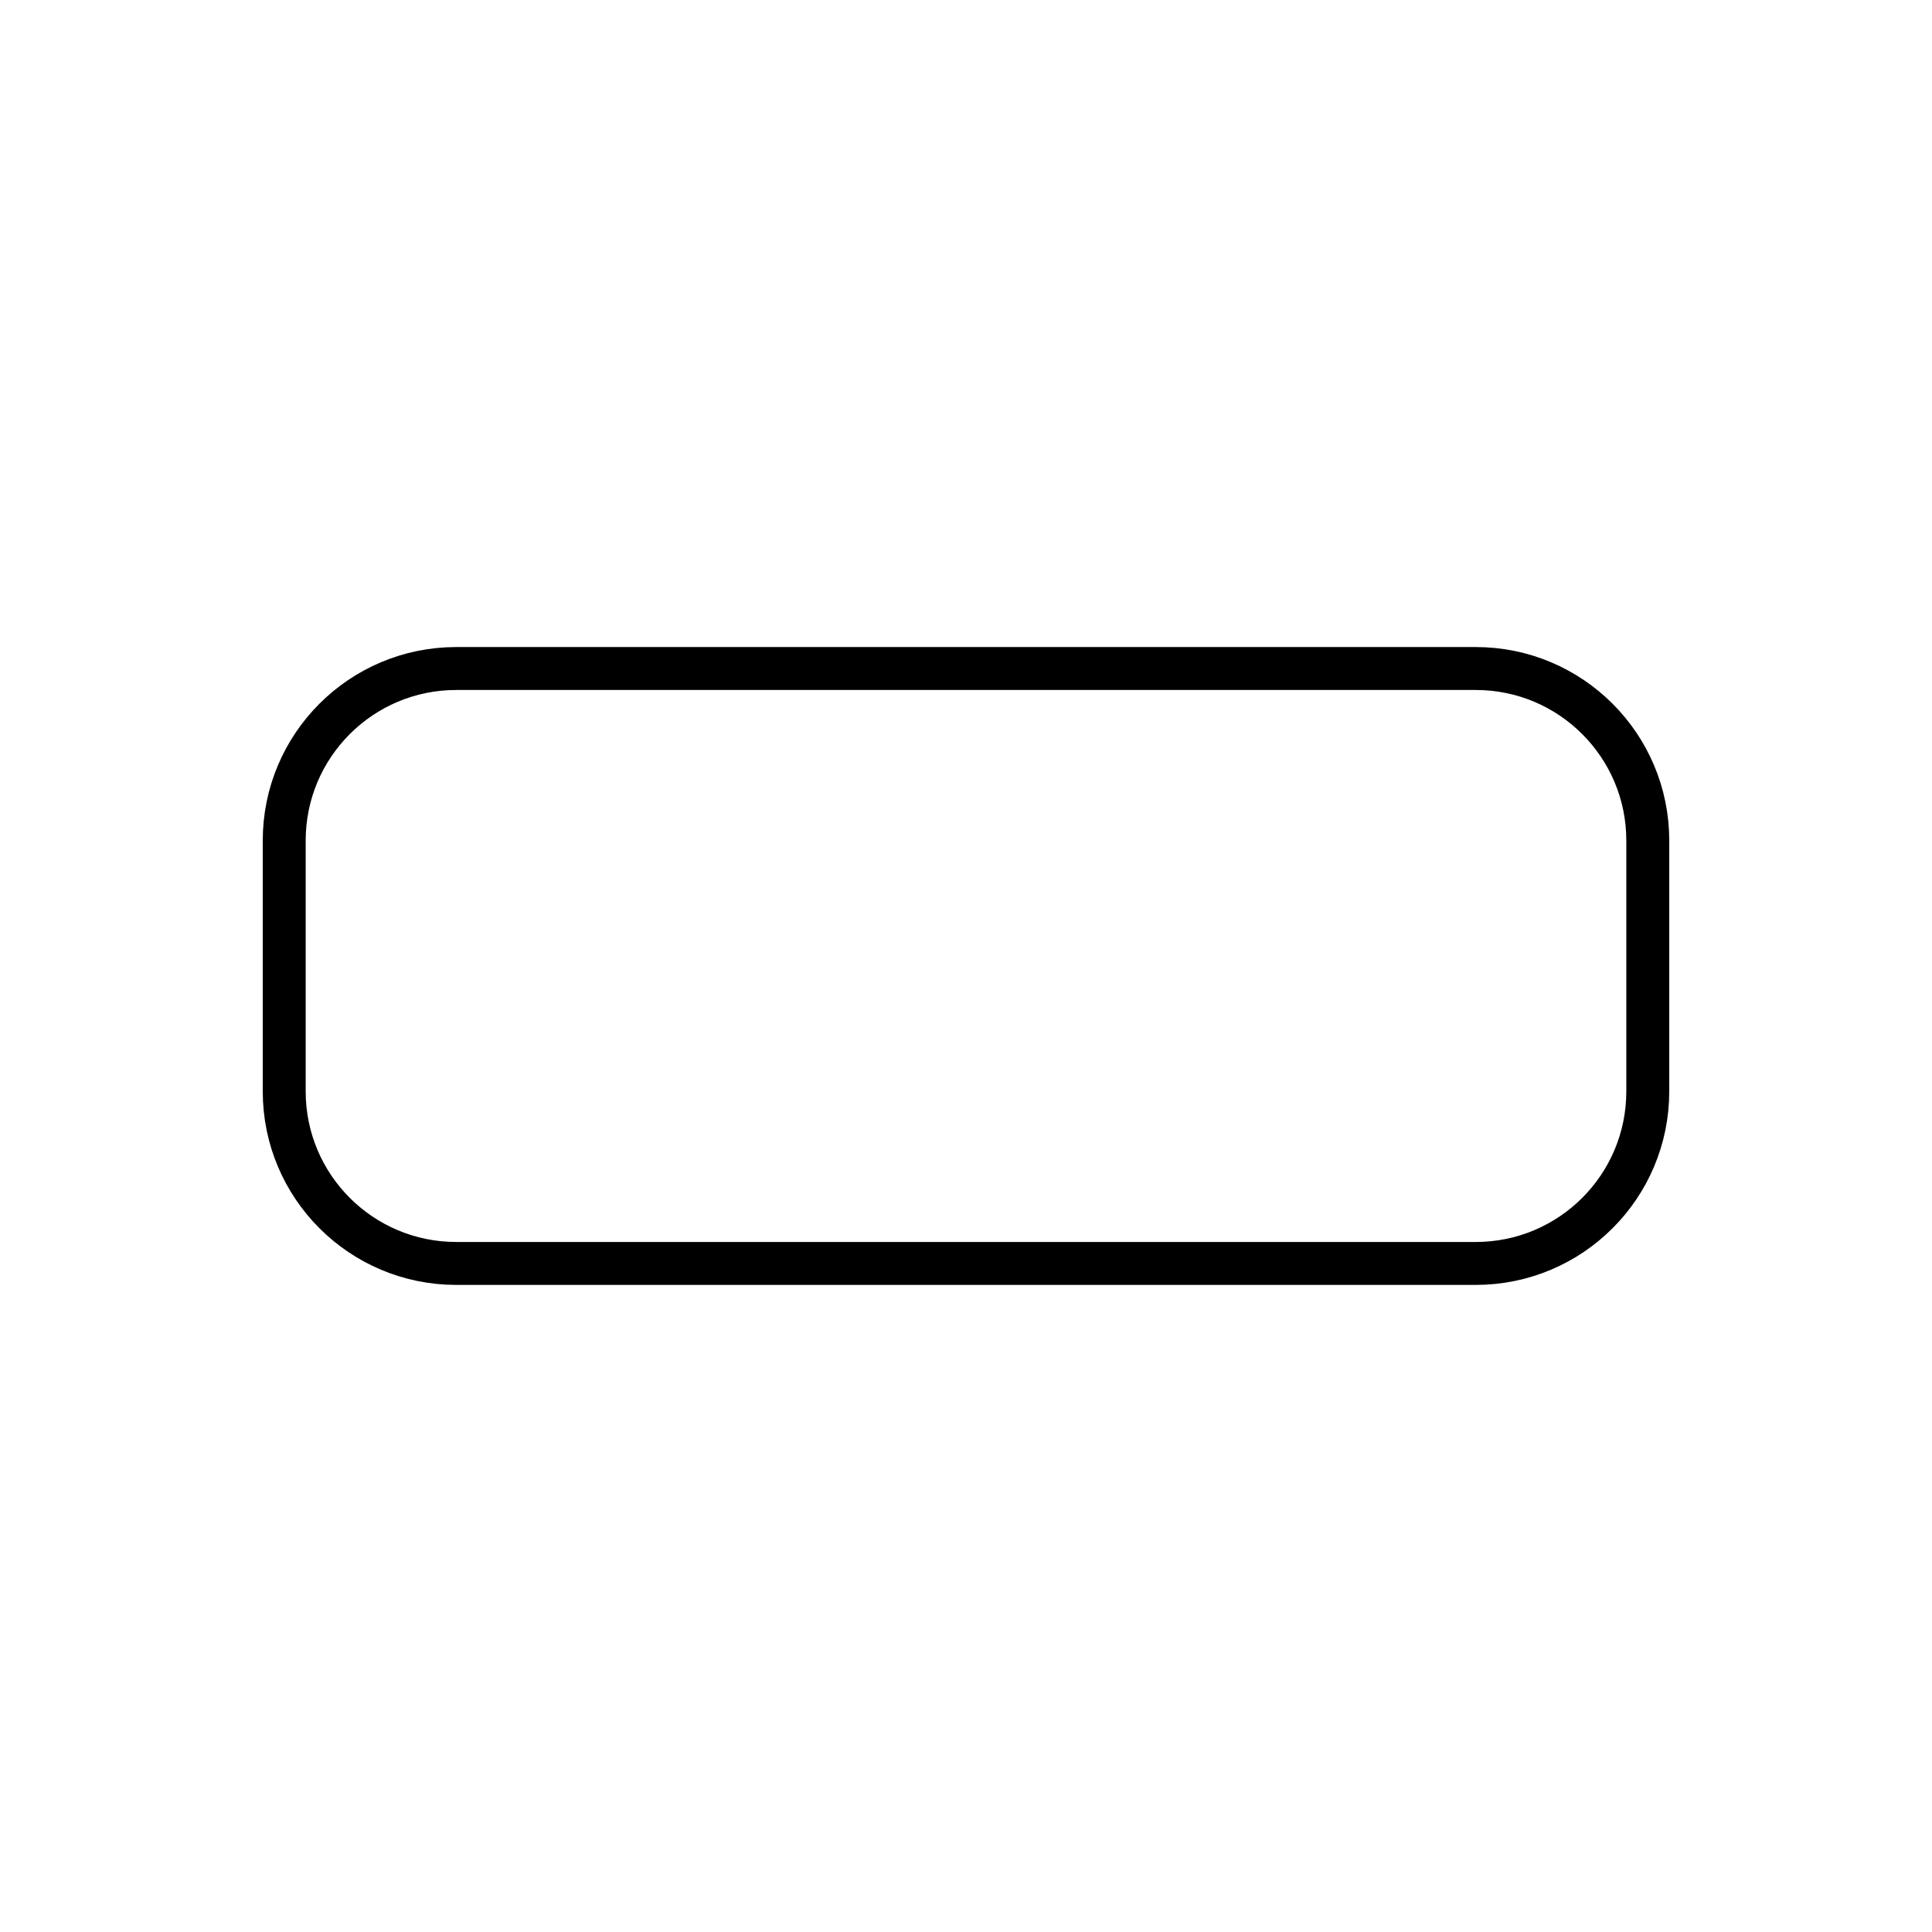
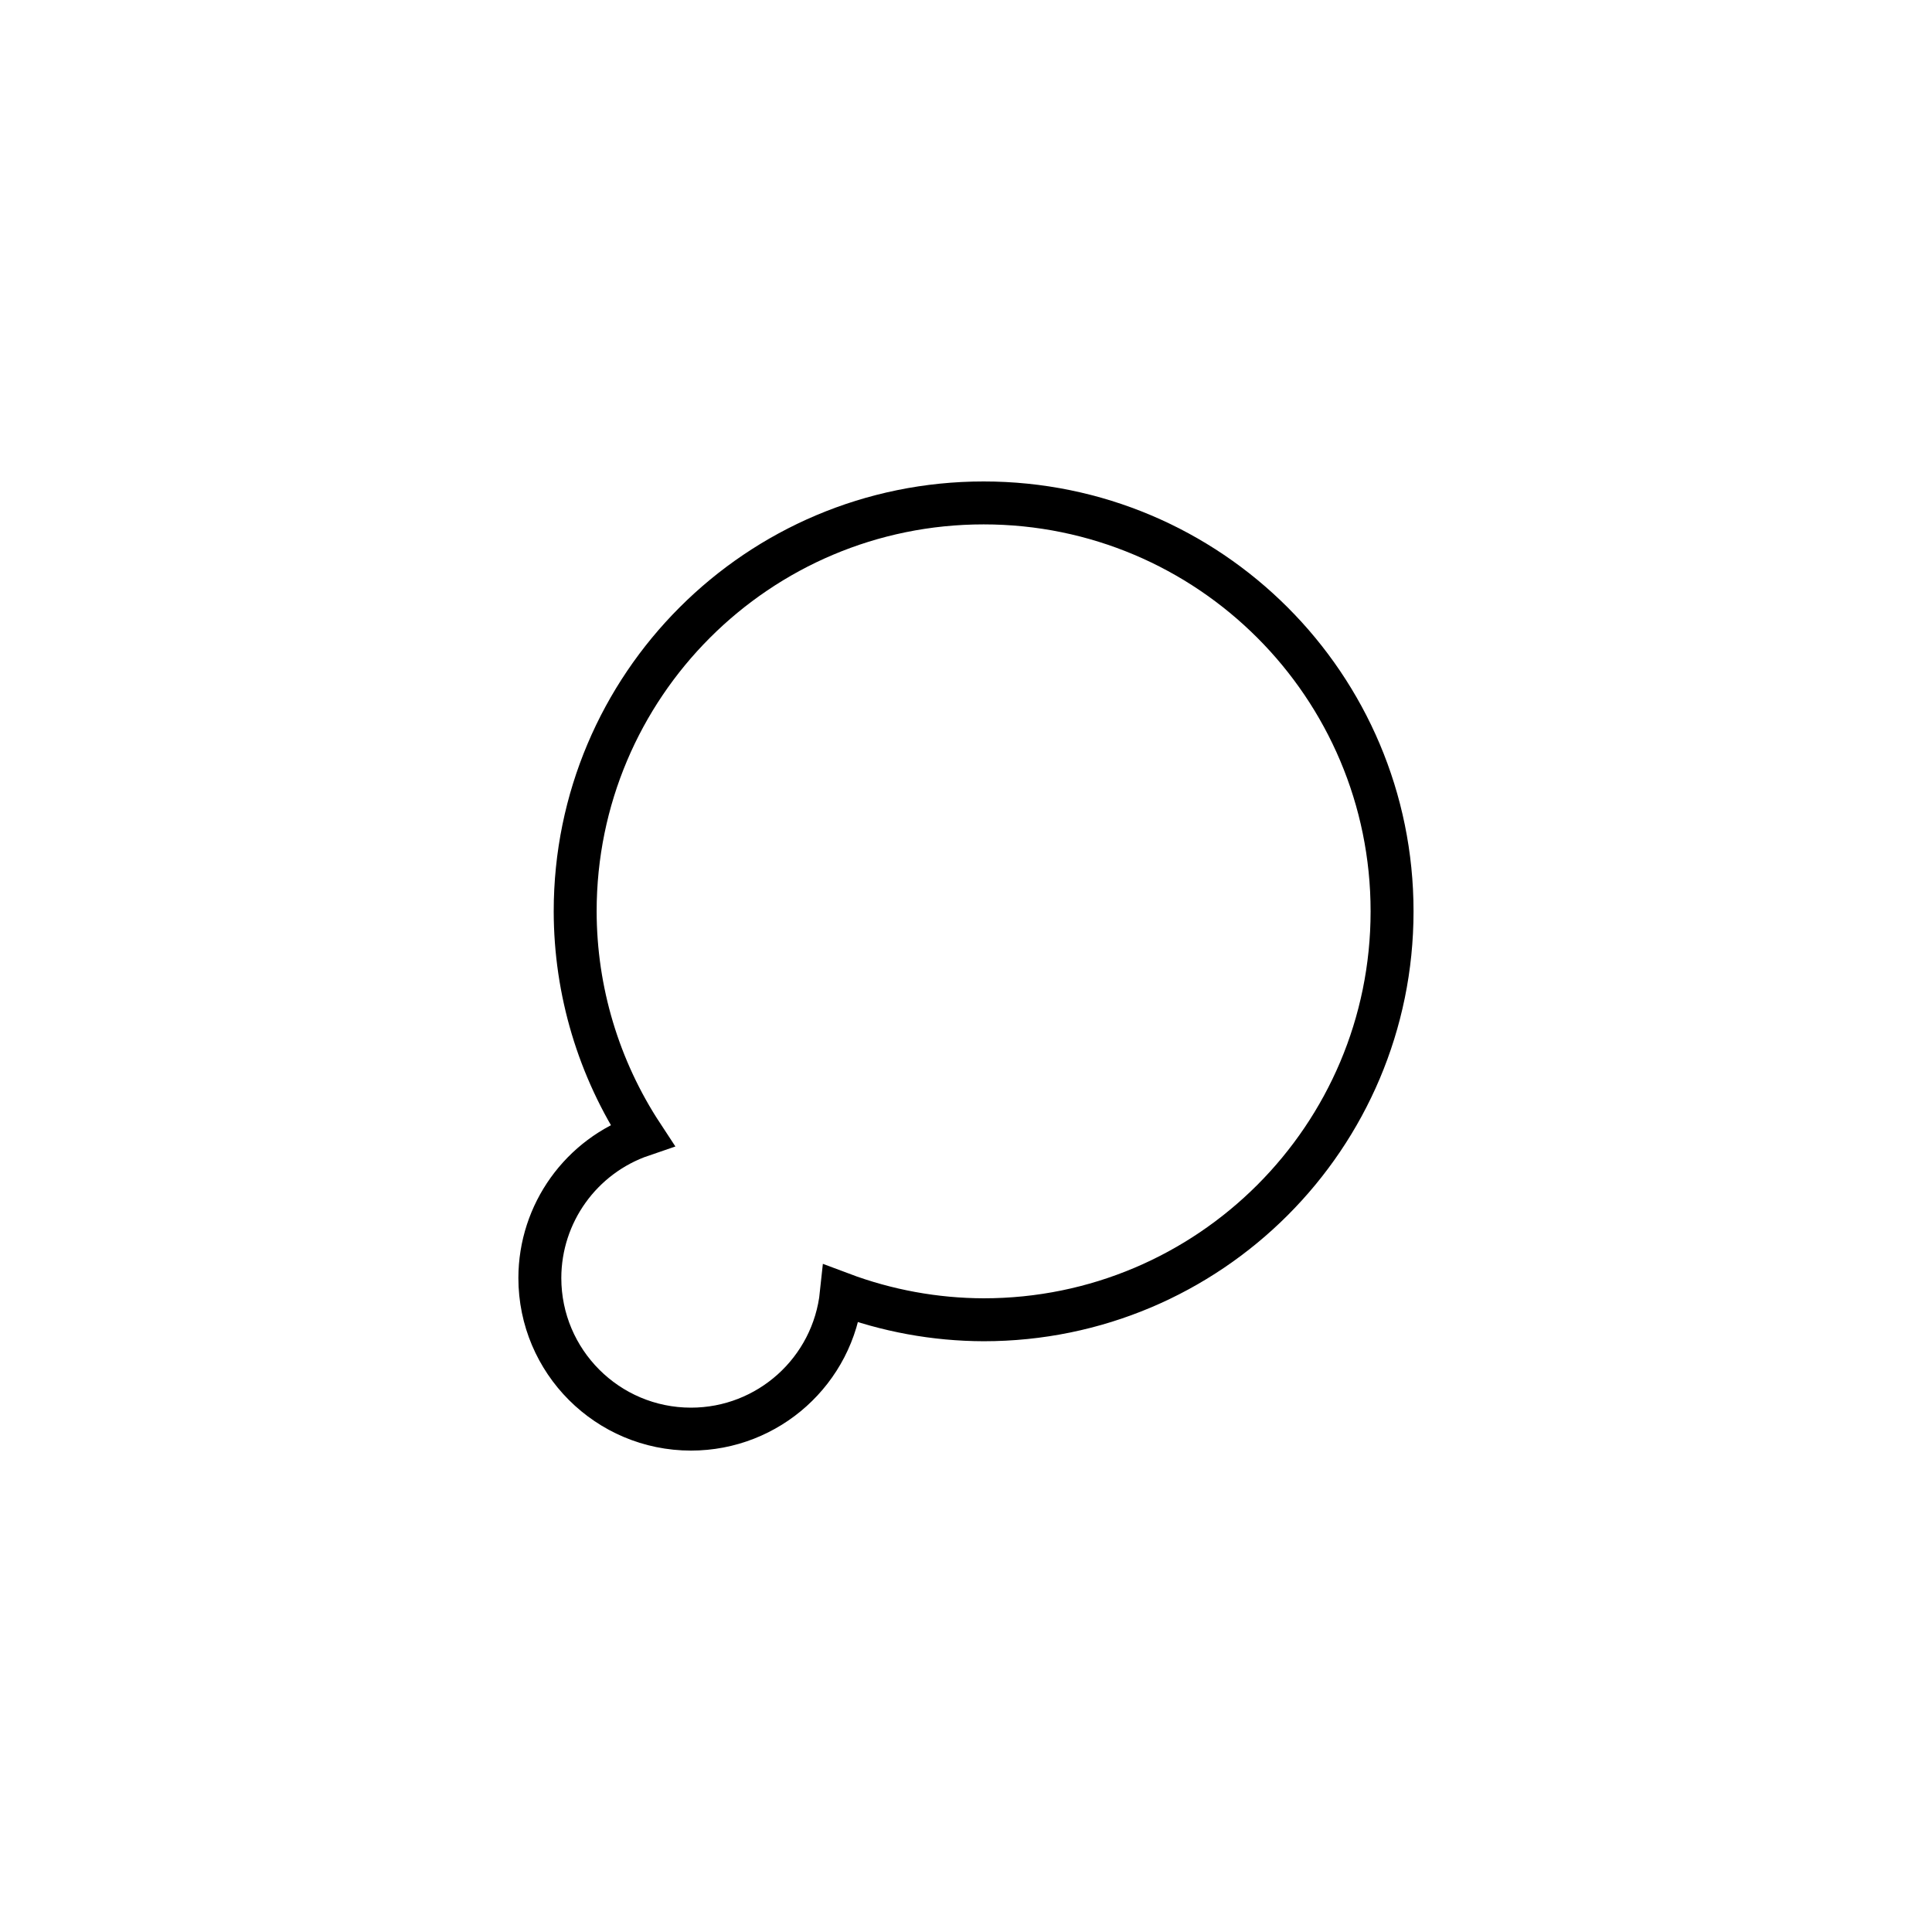
<svg xmlns="http://www.w3.org/2000/svg" viewBox="0 0 45 45" version="1.1" xml:space="preserve" x="0px" y="0px" width="0.5in" height="0.5in" id="svg2">
  <defs id="defs4">
    <style type="text/css" id="style6">
      path,circle,polygon {
        stroke:#000000;
        stroke-width: 3;
        stroke-linecap: round;
        stroke-linejoin: round;
        fill: none
      }</style>
  </defs>
-   <rect style="opacity:1;fill:none;fill-opacity:1;stroke:#000000;stroke-width:1;stroke-linecap:butt;stroke-linejoin:miter;stroke-miterlimit:4;stroke-dasharray:none;stroke-dashoffset:0;stroke-opacity:1" id="rect4135" width="31.76" height="13.857" x="6.62" y="15.571" ry="4.007" />
+   <path style="opacity:1;fill:none;fill-opacity:1;stroke:#000000;stroke-width:1;stroke-linecap:butt;stroke-linejoin:miter;stroke-miterlimit:4;stroke-dasharray:none;stroke-dashoffset:0;stroke-opacity:1" d="m 22.911,11.714 a 9.513,9.513 0 0 0 -9.514,9.514 9.513,9.513 0 0 0 1.562,5.211 3.521,3.521 0 0 0 -2.385,3.328 3.521,3.521 0 0 0 3.52,3.52 3.521,3.521 0 0 0 3.502,-3.154 9.513,9.513 0 0 0 3.314,0.607 9.513,9.513 0 0 0 9.514,-9.512 9.513,9.513 0 0 0 -9.514,-9.514 z" id="path4135" />
</svg>
